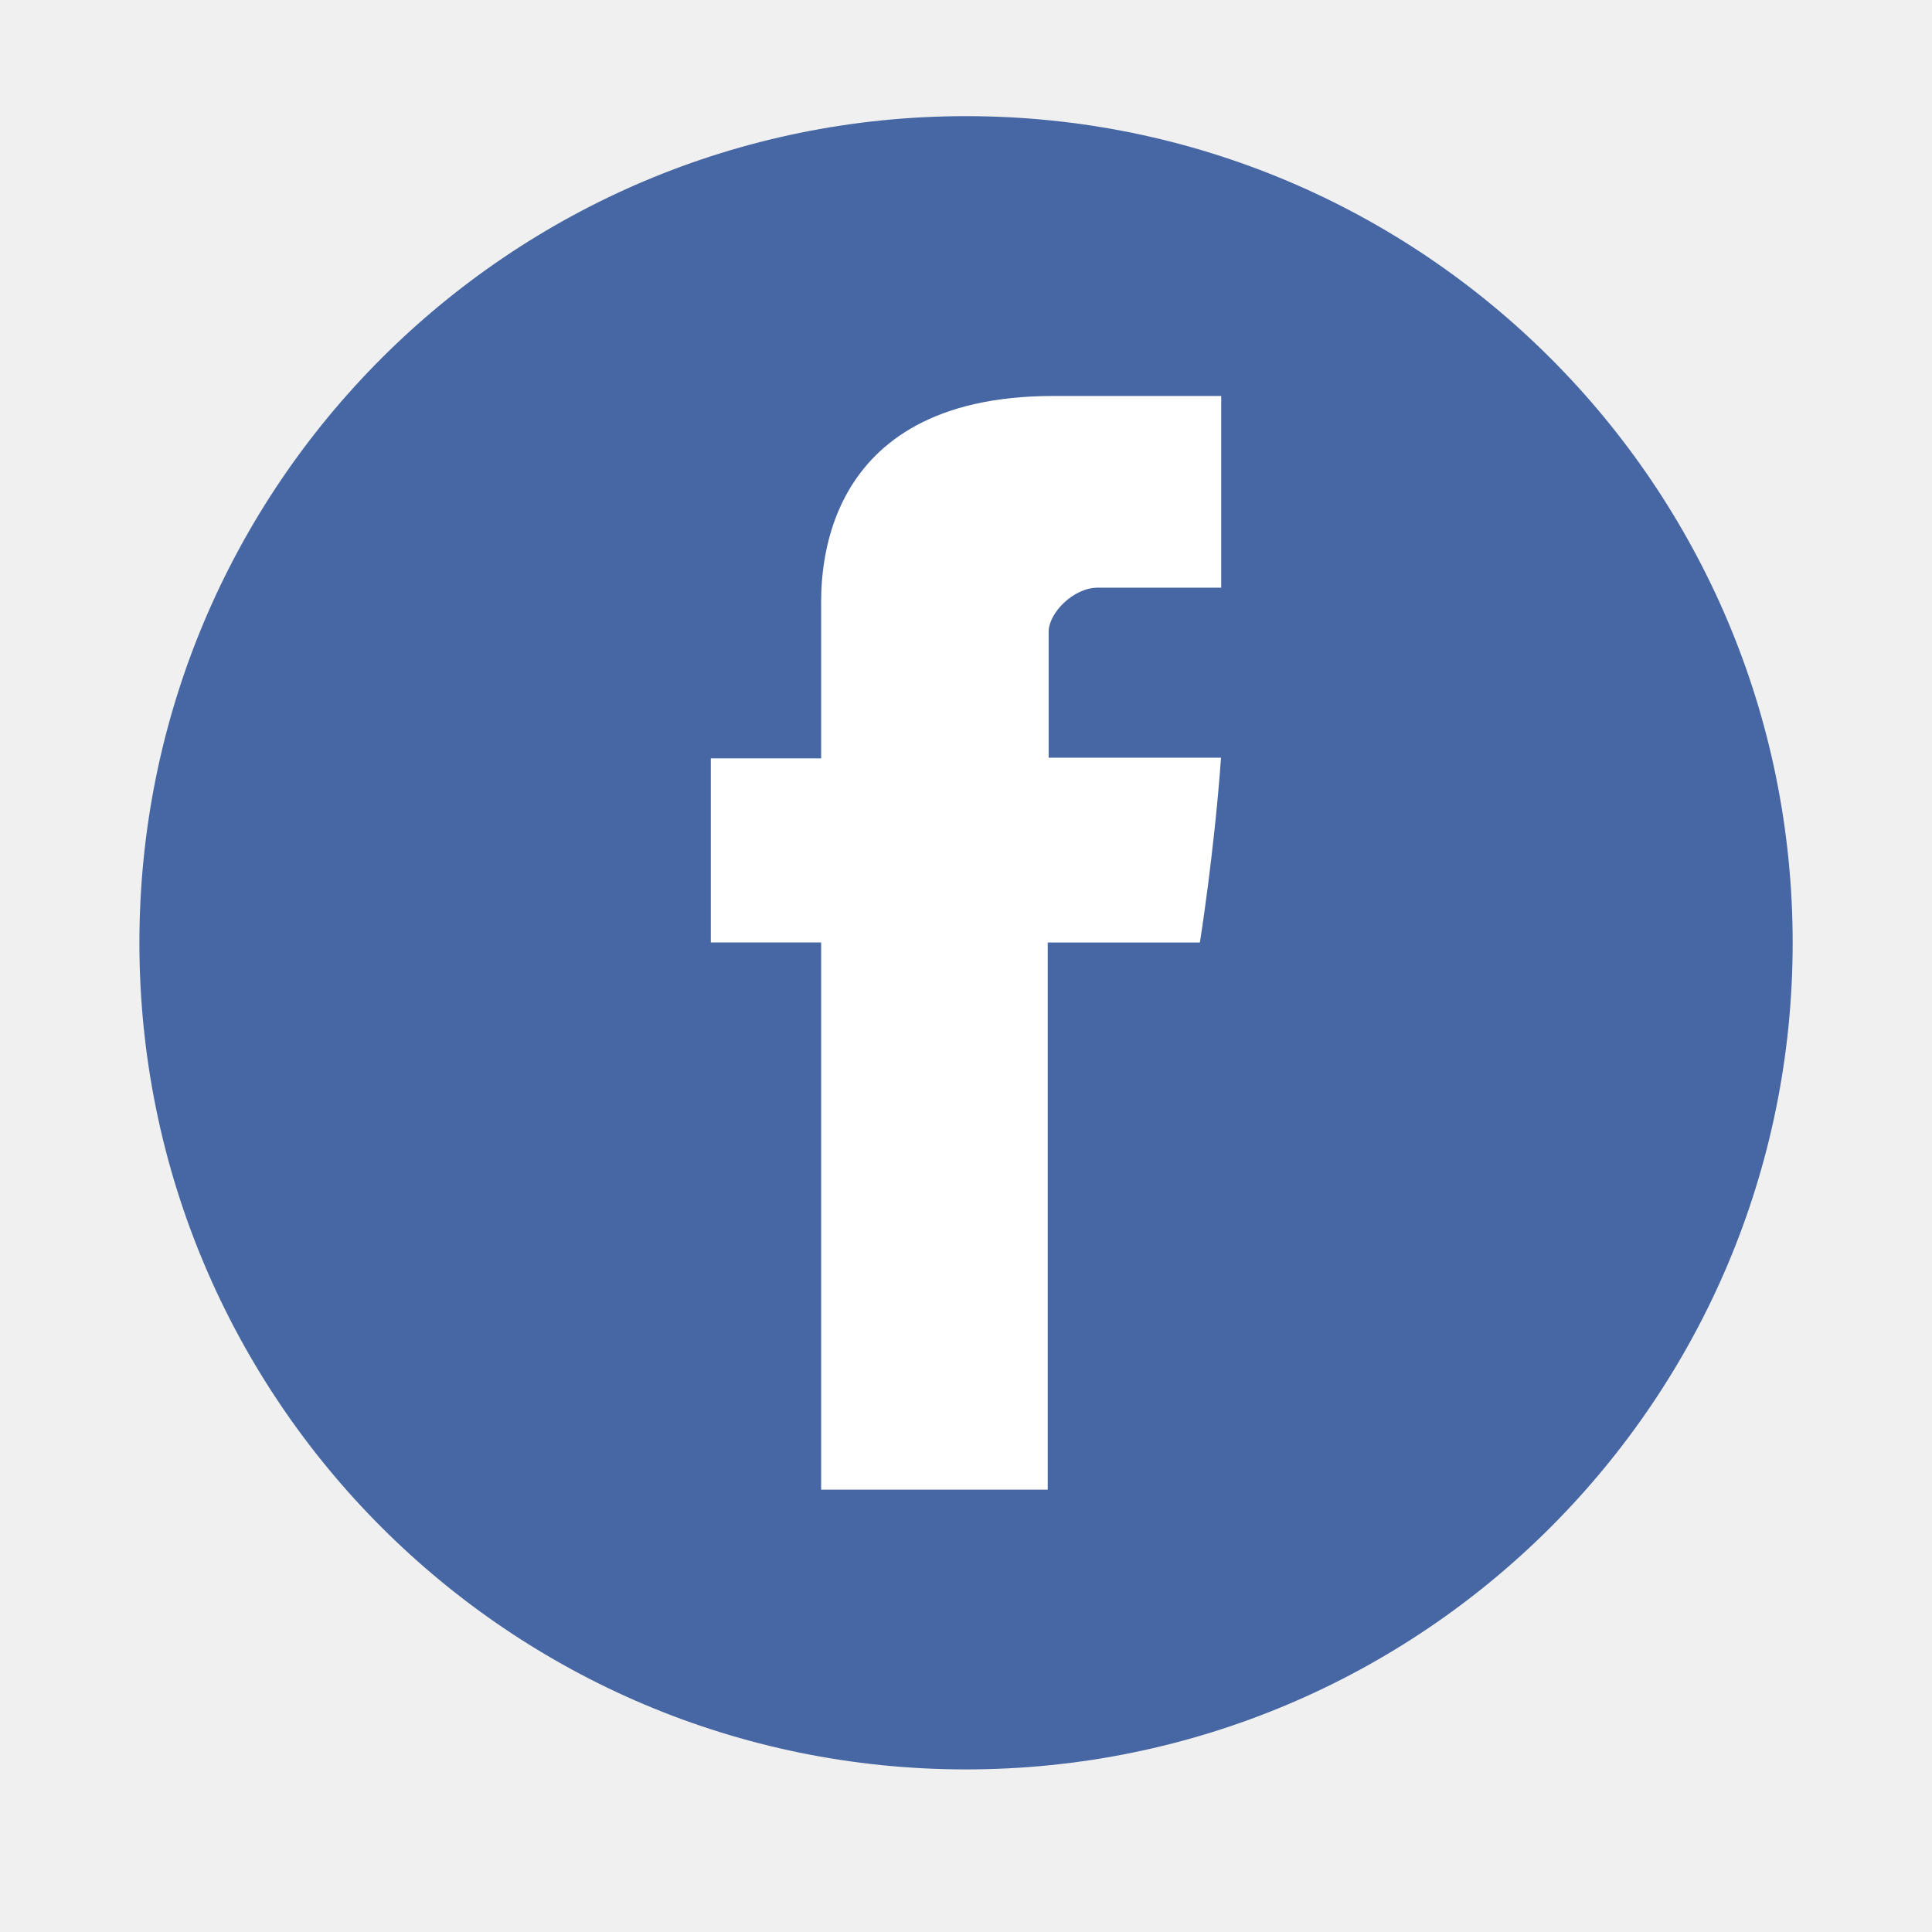
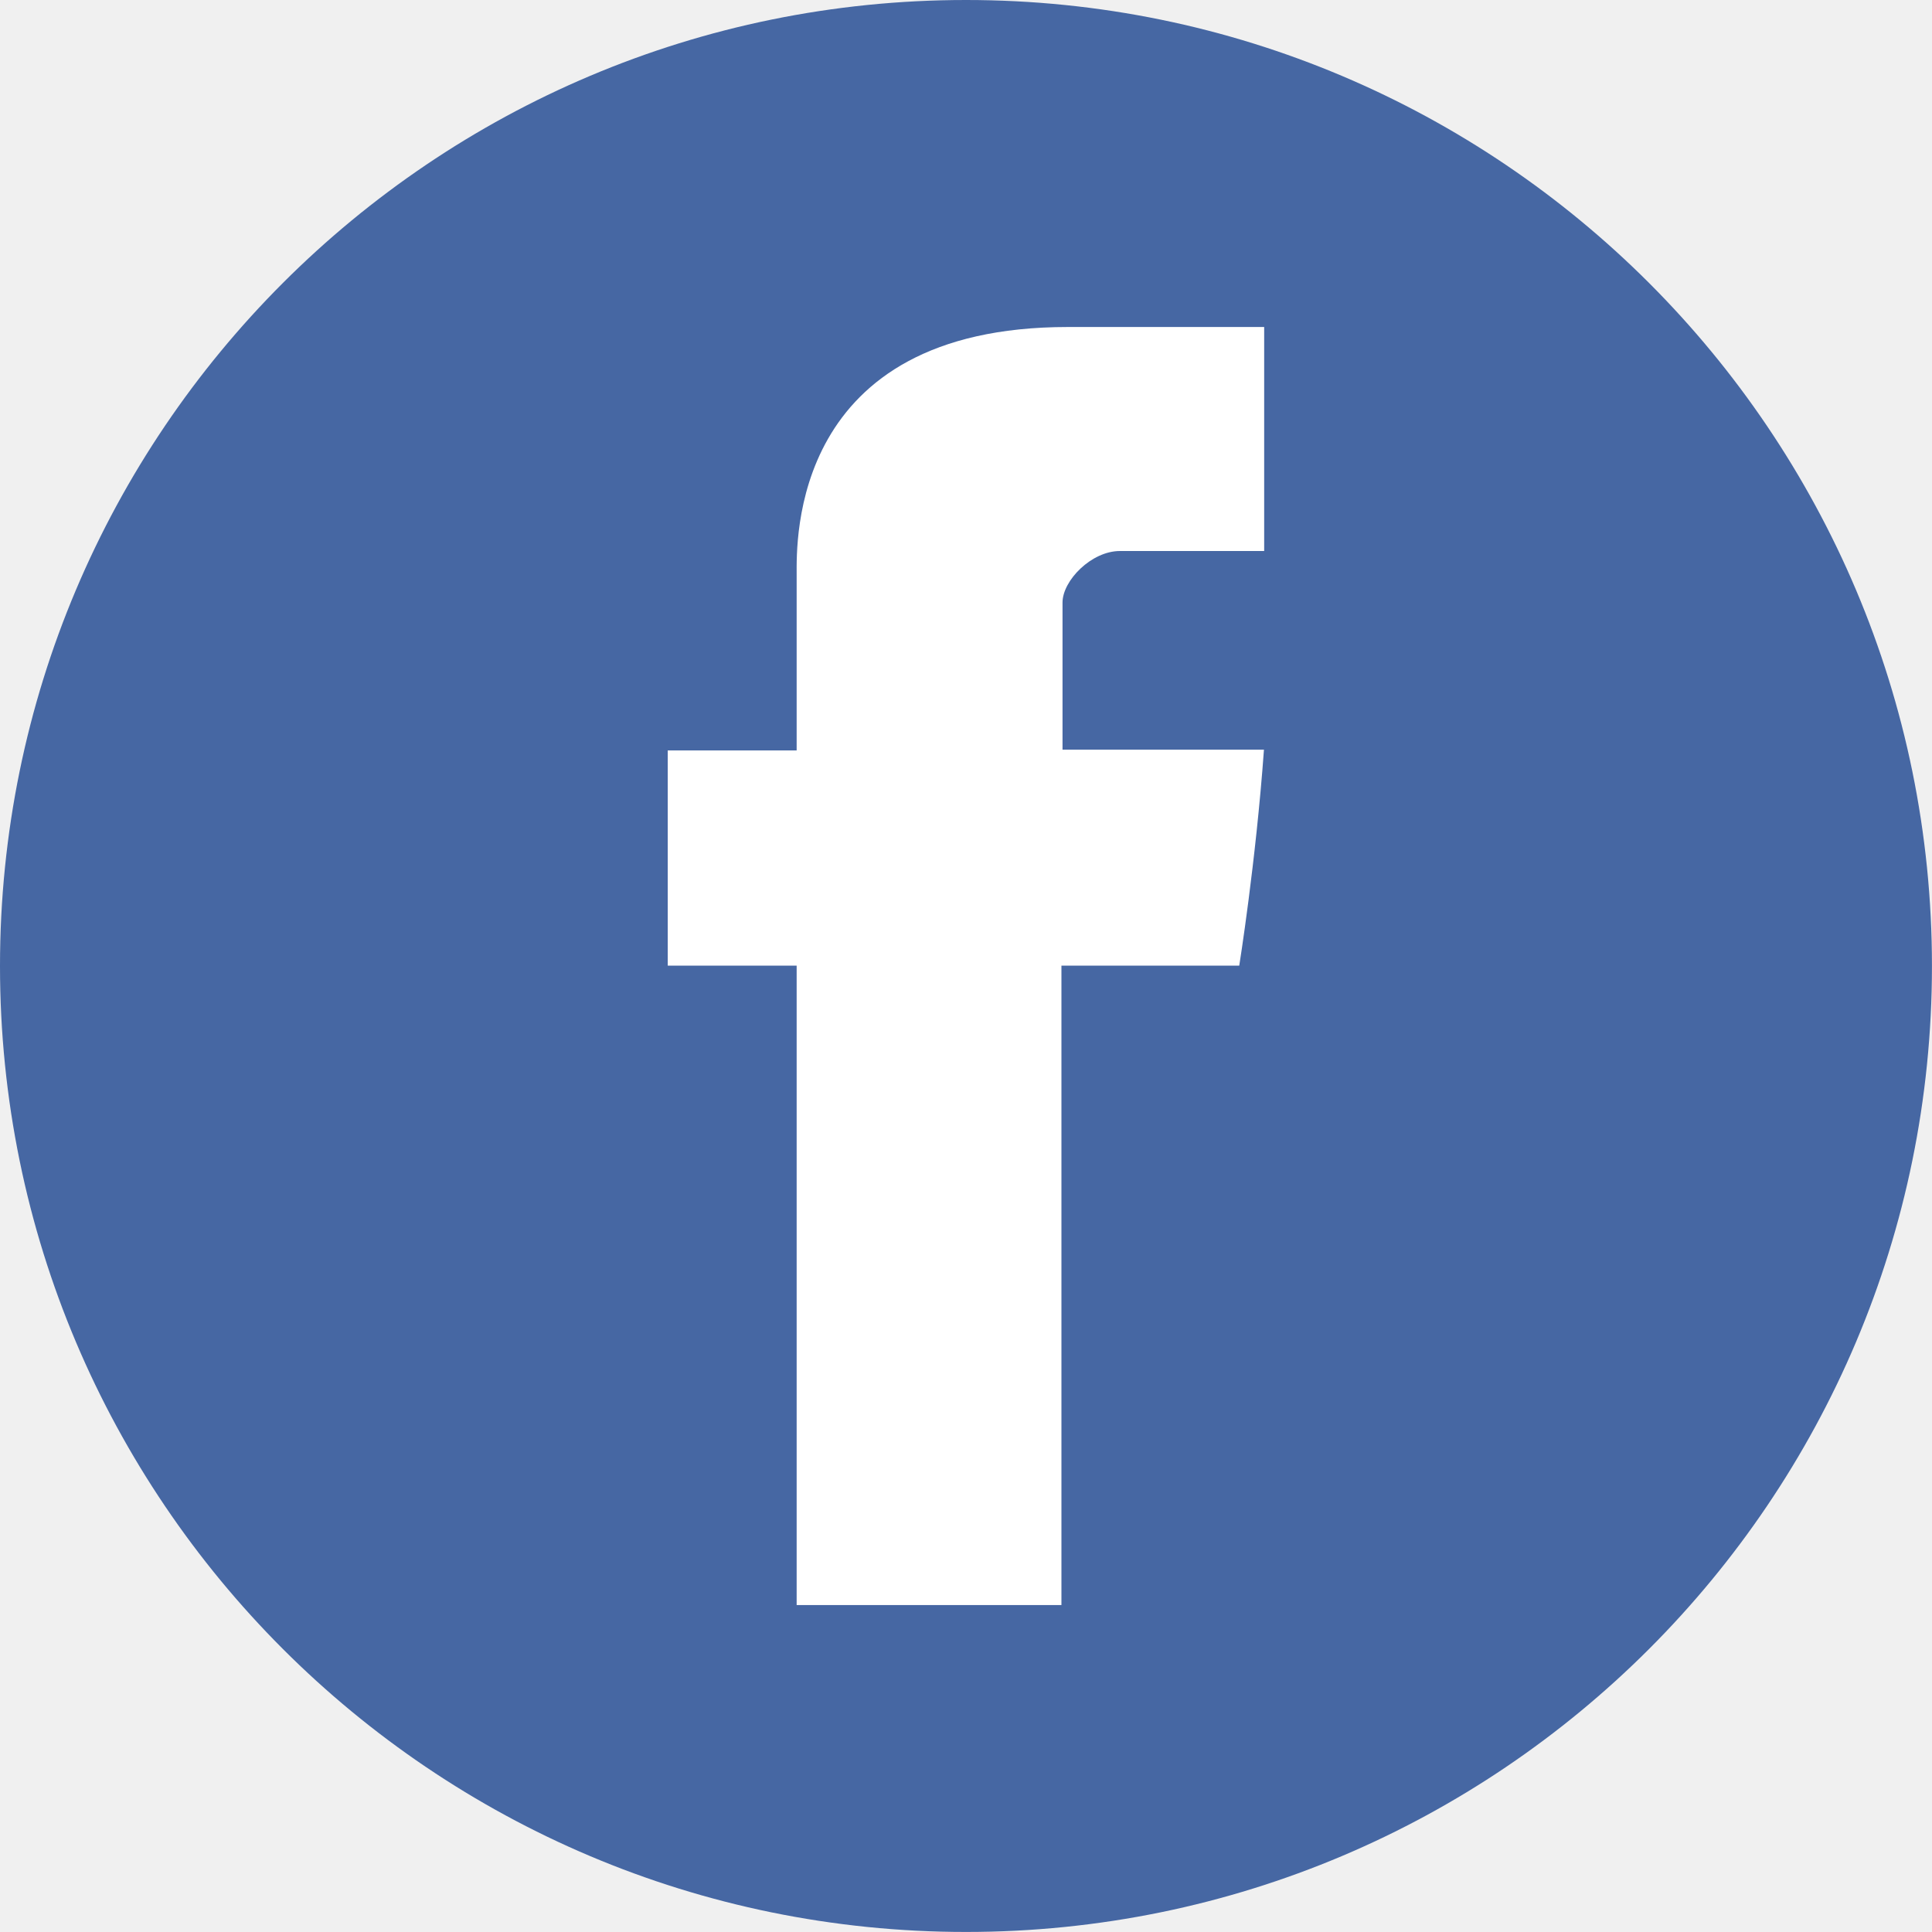
- <svg xmlns="http://www.w3.org/2000/svg" version="1.1" id="Layer_1" x="0px" y="0px" width="50px" height="50px" viewBox="0 0 50 50" enable-background="new 0 0 50 50" xml:space="preserve">
+ <svg xmlns="http://www.w3.org/2000/svg" version="1.1" id="Layer_1" x="0px" y="0px" width="42.787px" height="42.786px" viewBox="3.608 3.006 42.787 42.786" enable-background="new 3.608 3.006 42.787 42.786" xml:space="preserve">
  <circle fill="#4667A3" cx="25.001" cy="24.399" r="21.393" />
-   <path id="Facebook_3_" fill="#FFFFFF" d="M21.251,15.729c0,0.713,0,3.897,0,3.897h-2.855v4.765h2.855v14.161h5.864V24.392h3.938  c0,0,0.367-2.285,0.547-4.783c-0.512,0-4.461,0-4.461,0s0-2.772,0-3.258c0-0.487,0.639-1.142,1.271-1.142c0.631,0,1.963,0,3.195,0  c0-0.649,0-2.891,0-4.961c-1.646,0-3.52,0-4.346,0C21.106,10.248,21.251,15.017,21.251,15.729z" />
+   <path id="Facebook_3_" fill="#FFFFFF" d="M21.251,15.729c0,0.713,0,3.897,0,3.897h-2.855v4.765h2.855v14.161h5.864v-14.16h3.938  c0,0,0.367-2.285,0.547-4.783c-0.512,0-4.461,0-4.461,0s0-2.772,0-3.258c0-0.487,0.639-1.142,1.271-1.142c0.631,0,1.963,0,3.195,0  c0-0.649,0-2.891,0-4.961c-1.646,0-3.521,0-4.347,0C21.106,10.248,21.251,15.017,21.251,15.729z" />
</svg>
